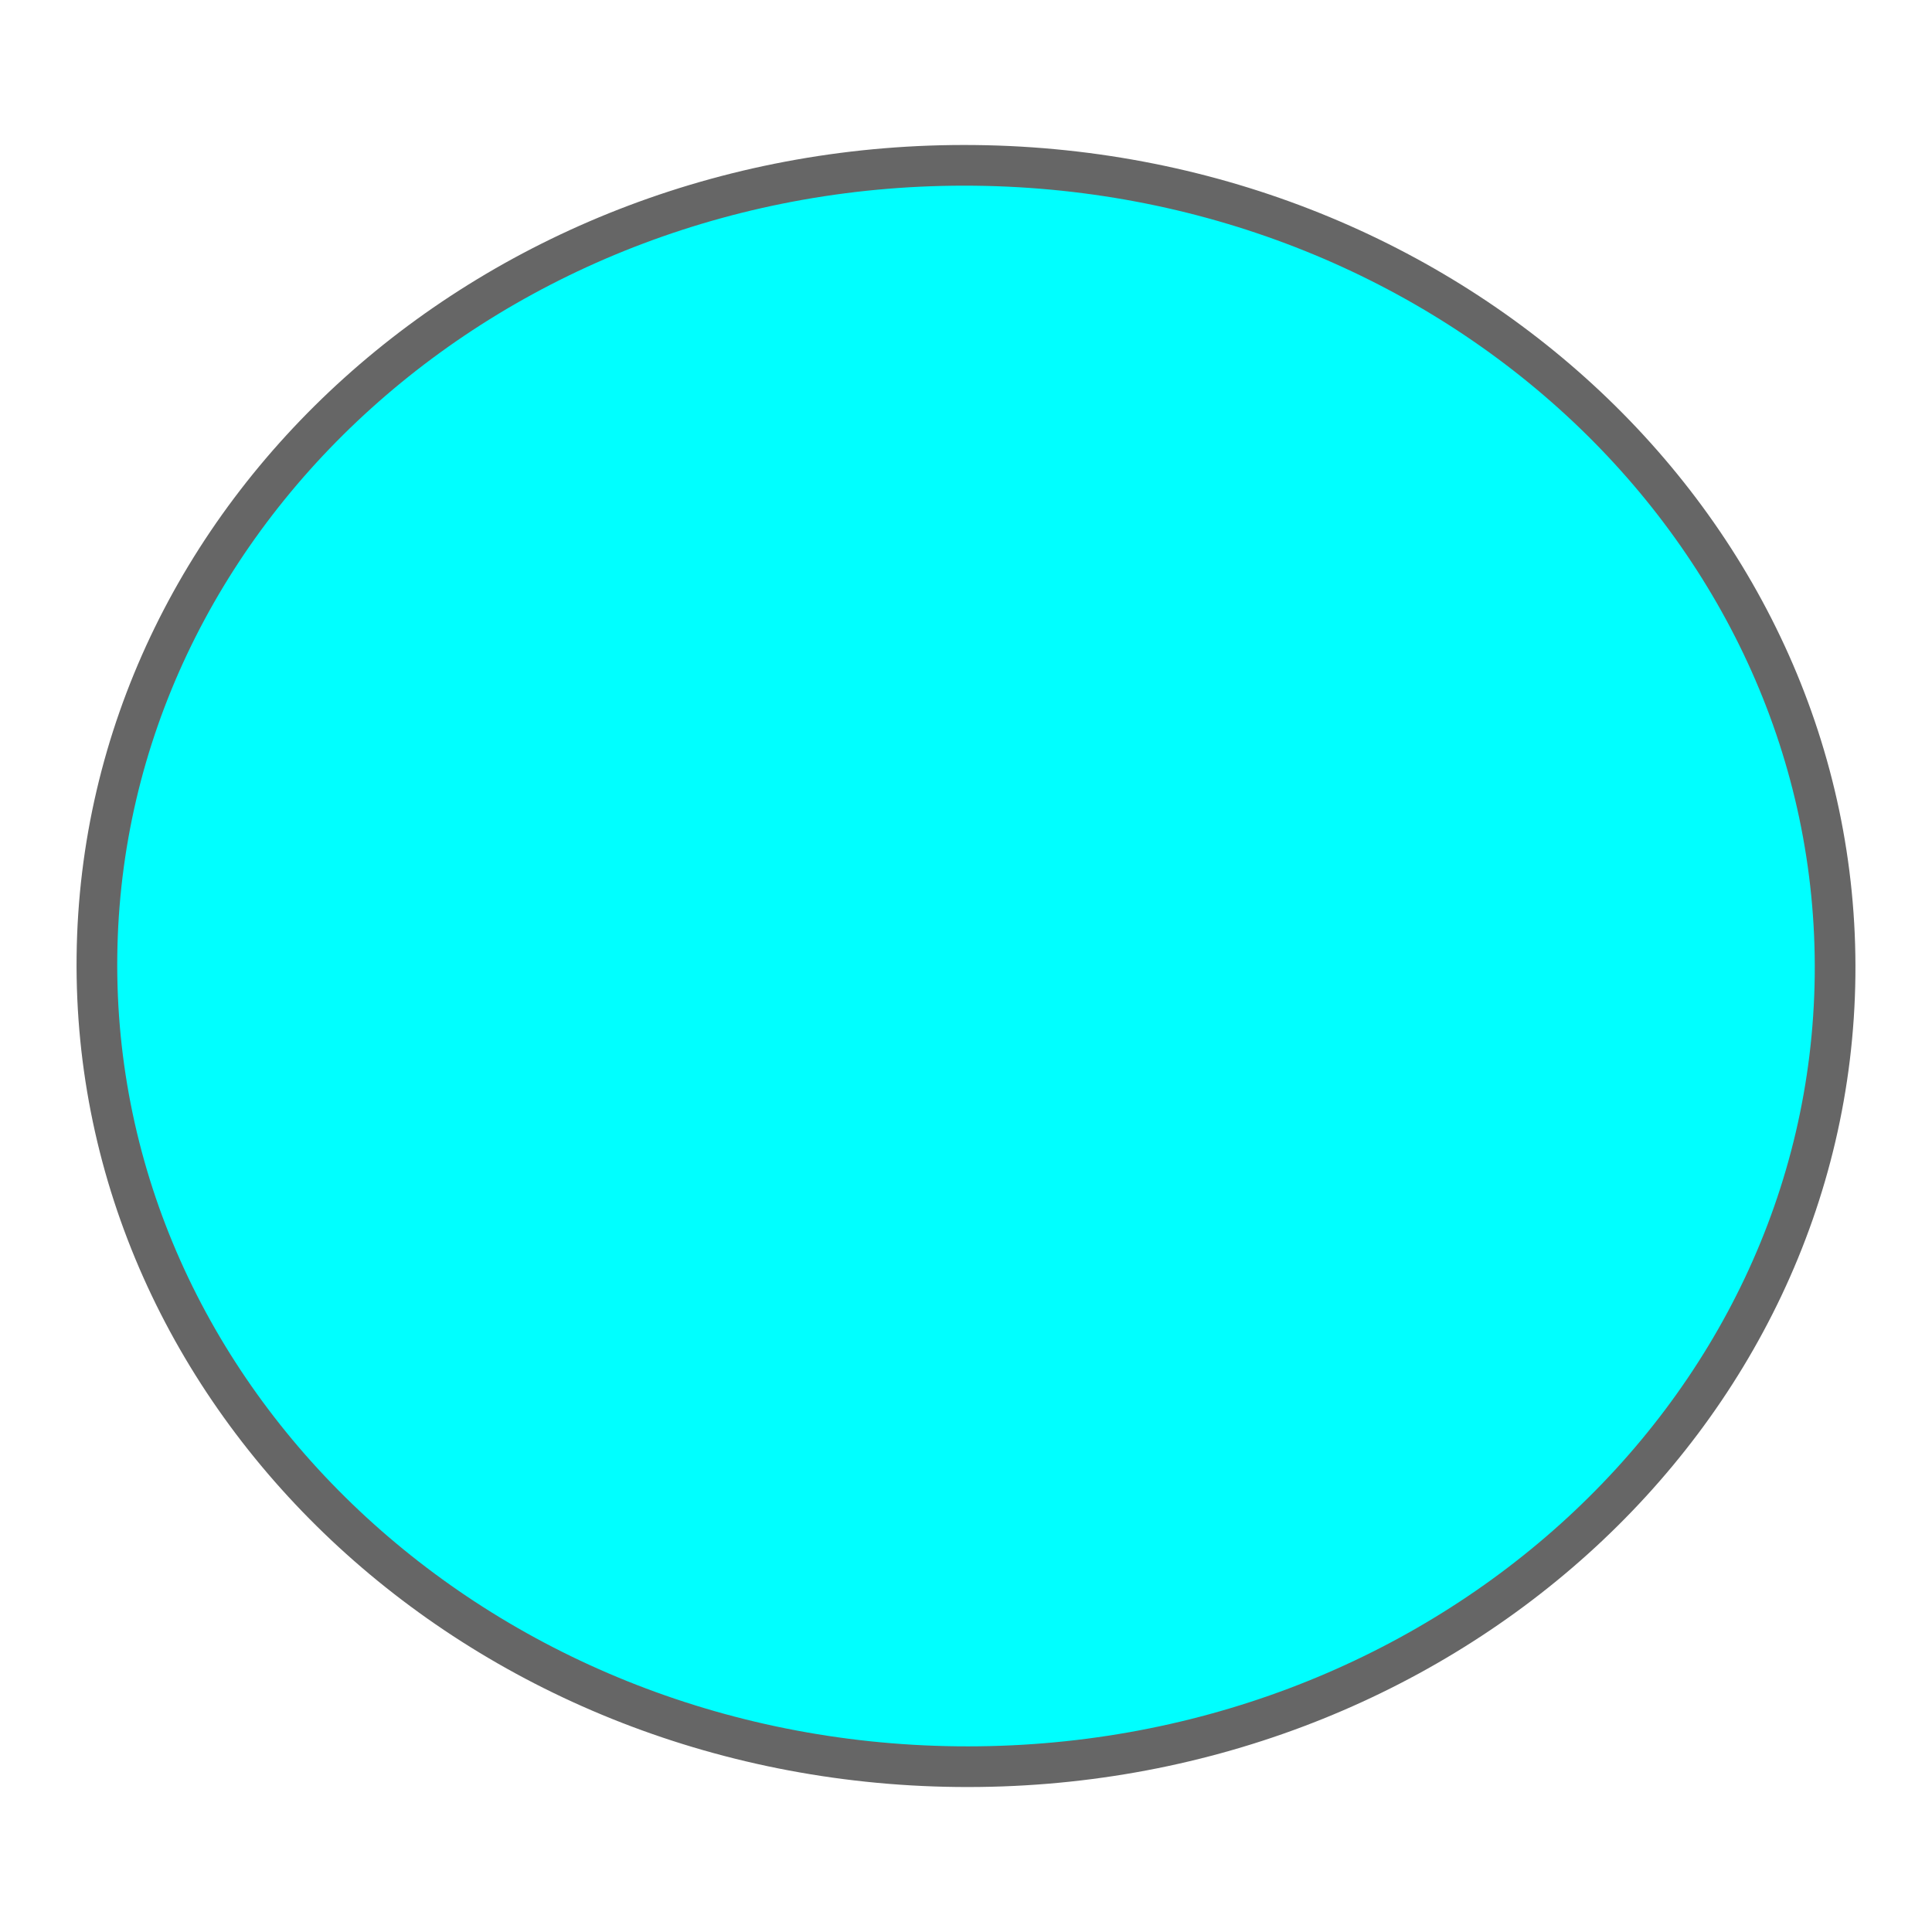
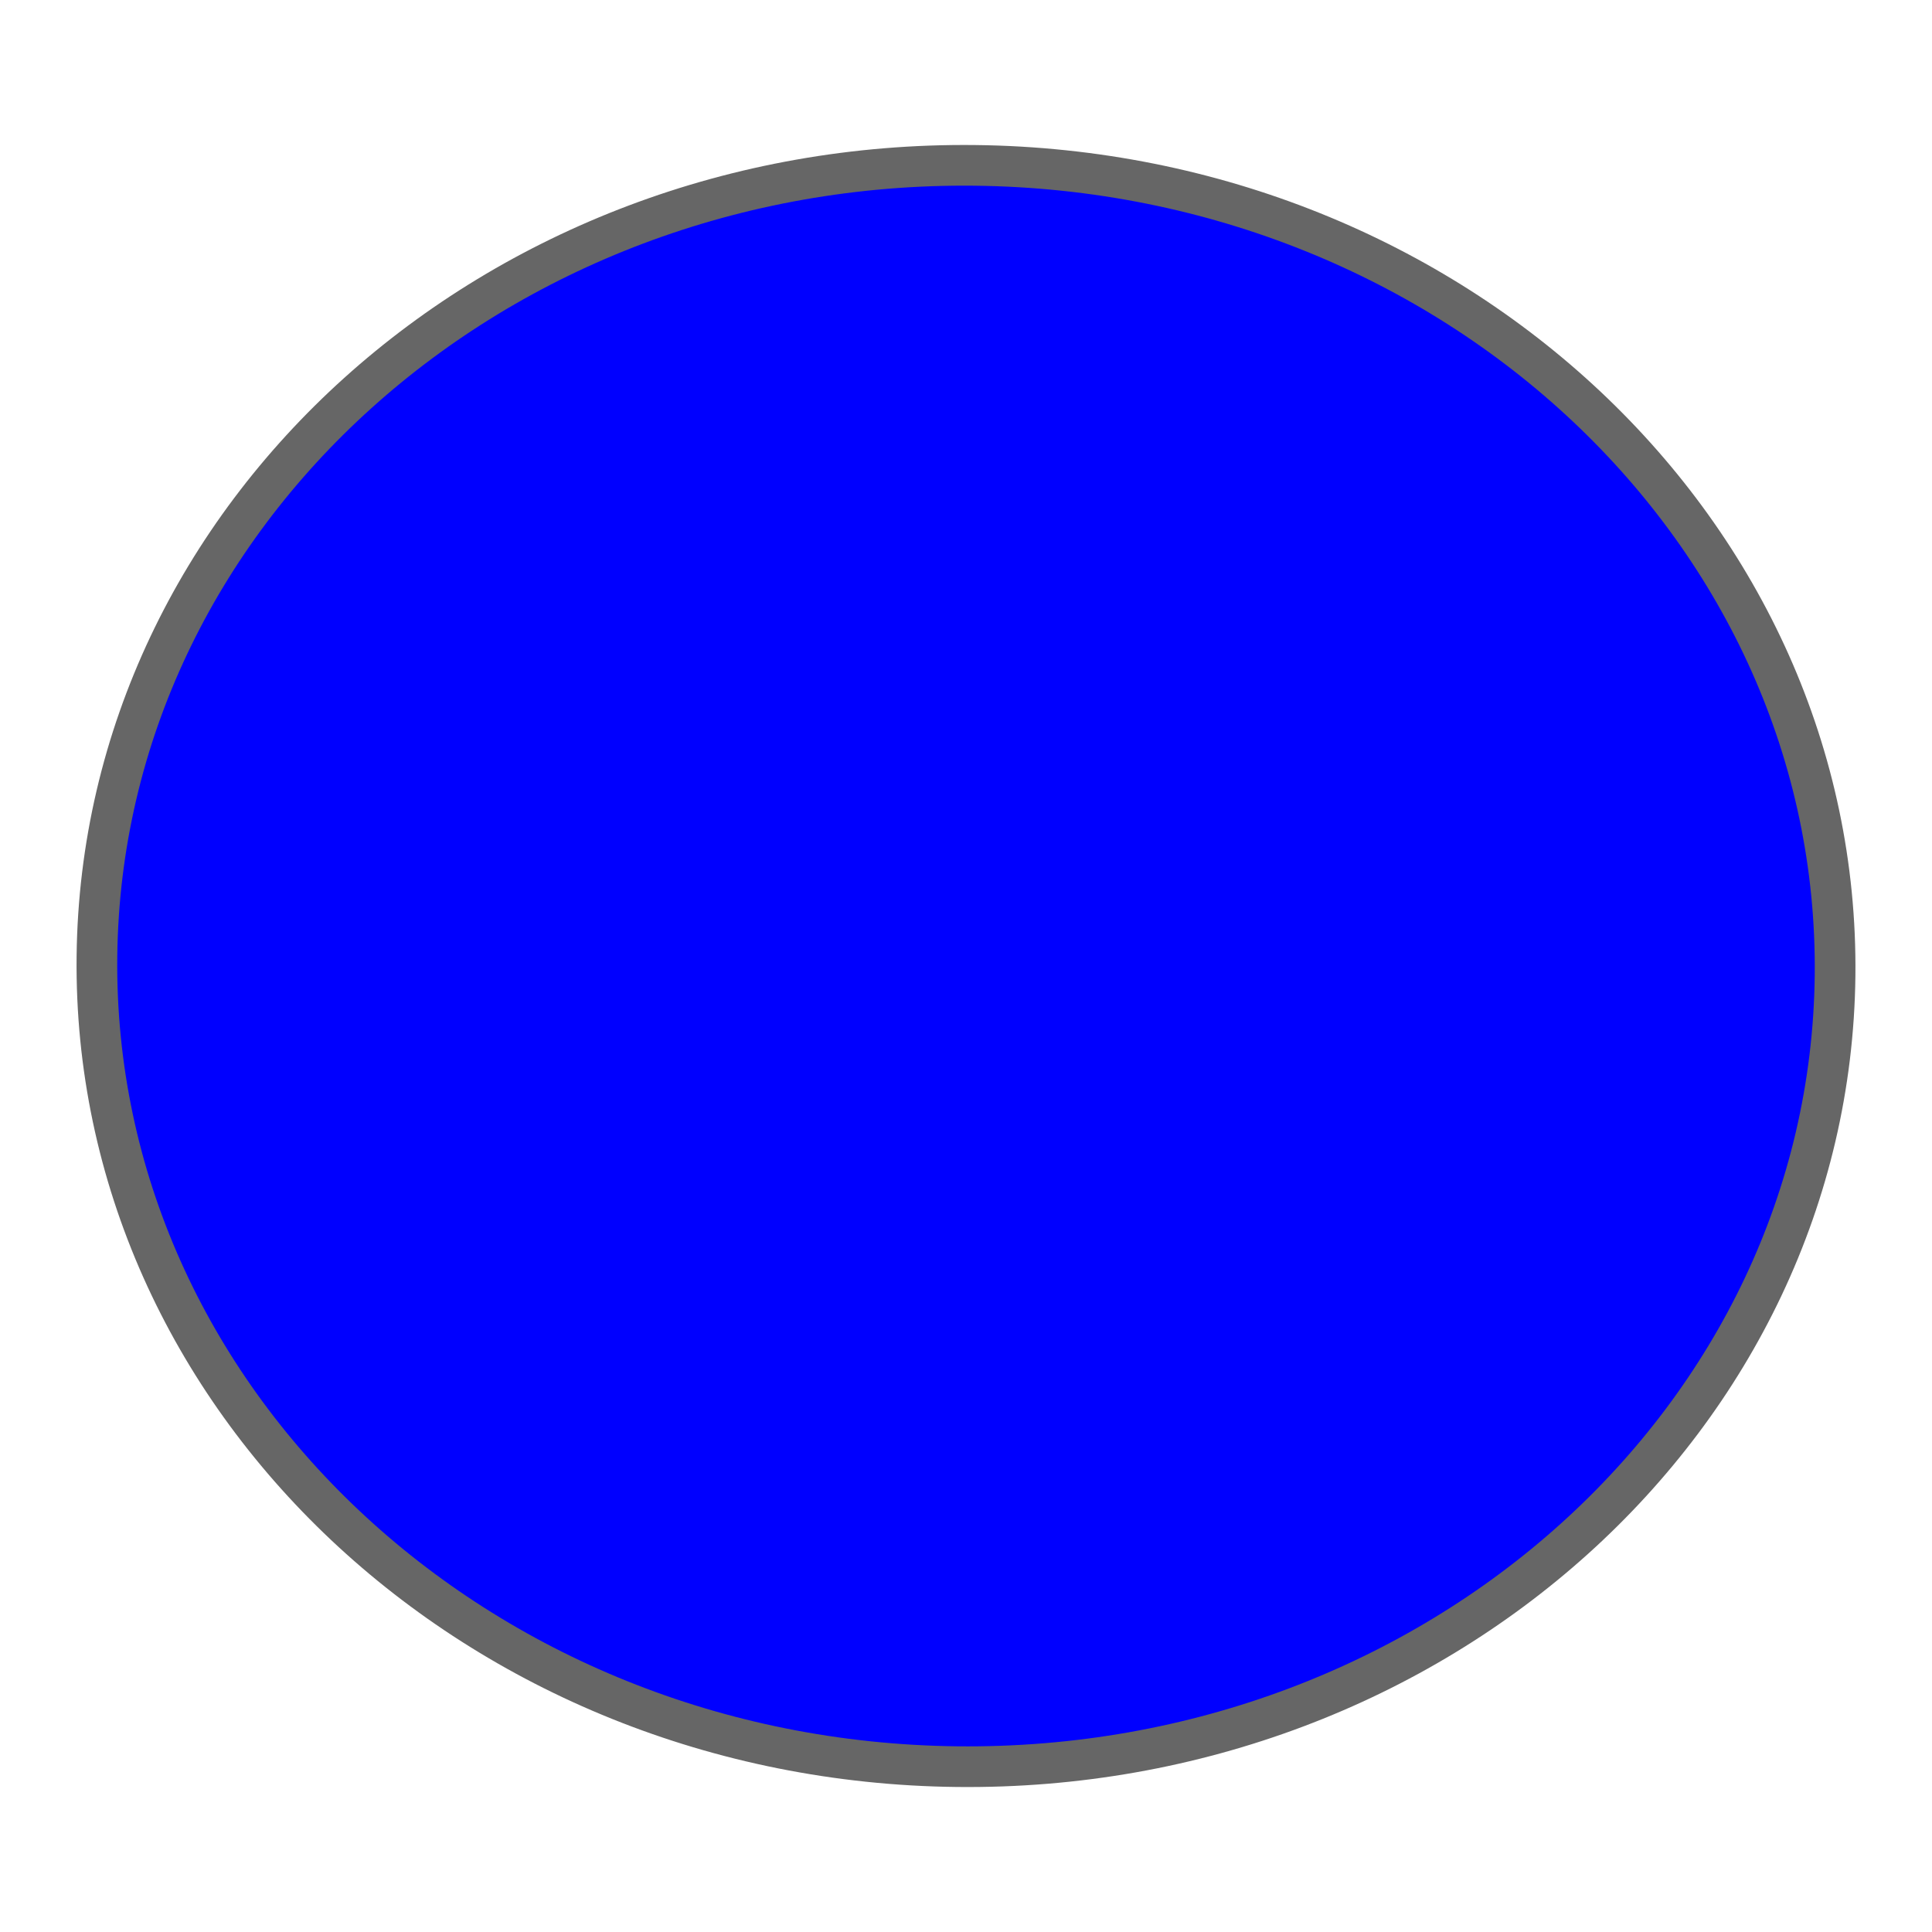
<svg xmlns="http://www.w3.org/2000/svg" xmlns:xlink="http://www.w3.org/1999/xlink" version="1.1" viewBox="0 0 95 95" id="svg2" width="95" height="95">
  <defs id="defs3">
    <linearGradient id="linearGradient3579">
      <stop offset="0" style="stop-color:#ffffff" id="stop3581" />
      <stop offset="1" style="stop-color:#ffffff;stop-opacity:0" id="stop3583" />
    </linearGradient>
    <linearGradient x1="-19.04" x2="15.224" gradientTransform="matrix(1.230101,-0.1276238,0.07839553,0.7556138,-12.20601,-2.0412)" y1="52.714" gradientUnits="userSpaceOnUse" xlink:href="#linearGradient3579" y2="111.34" id="linearGradient10462" />
    <linearGradient x1="71.088" x2="97.343" gradientTransform="matrix(0.5859334,-0.06079165,0.1645821,1.586307,-12.20601,-2.0412)" y1="-6.621" gradientUnits="userSpaceOnUse" xlink:href="#linearGradient3579" y2="37.164" id="linearGradient10464" />
    <linearGradient x1="95.225" x2="156.68" gradientTransform="matrix(0.5651813,0,0,1.662298,-12.20601,-2.0412)" y1="4.425" gradientUnits="userSpaceOnUse" xlink:href="#linearGradient3579" y2="20.793" id="linearGradient10466" />
    <radialGradient gradientUnits="userSpaceOnUse" gradientTransform="matrix(0.69765,0,0,0.29961,14.507,18.89)" r="7.906" cy="45.867" cx="22.902" id="radialGradient3800">
      <stop offset="0" id="stop3197" />
      <stop offset="1" style="stop-opacity:0" id="stop3199" />
    </radialGradient>
    <radialGradient gradientUnits="userSpaceOnUse" gradientTransform="matrix(0.66498,0,-0.10886,0.63739,11.938,5.262601)" fy="38.175" fx="14.638" r="5.739" cy="41.059" cx="17.059" id="radialGradient3793">
      <stop offset="0" style="stop-color:#aaa" id="stop3877" />
      <stop offset="1" style="stop-color:#4d4d4d" id="stop3879" />
    </radialGradient>
    <radialGradient gradientUnits="userSpaceOnUse" gradientTransform="matrix(0.66333,0,-0.10859,0.6358,23.997,3.4975)" fy="38.981" fx="14.109" r="5.739" cy="41.059" cx="17.059" id="radialGradient3790">
      <stop offset="0" style="stop-color:#aaa" id="stop3871" />
      <stop offset="1" style="stop-color:#4d4d4d" id="stop3873" />
    </radialGradient>
    <linearGradient gradientUnits="userSpaceOnUse" gradientTransform="matrix(0.22147,0,0,0.22311,16.032,-16.079)" y2="119.86" y1="144.12" x2="25.4" x1="28.739" id="linearGradient3787">
      <stop offset="0" style="stop-color:#fff" id="stop3239" />
      <stop offset="1" style="stop-color:#fff;stop-opacity:.379" id="stop3241" />
    </linearGradient>
    <linearGradient gradientUnits="userSpaceOnUse" gradientTransform="matrix(0.44563,0,0,0.22311,22.716,-17.657)" y2="125.39" y1="144.12" x2="26.257" x1="28.739" id="linearGradient3784">
      <stop offset="0" style="stop-color:#fff" id="stop3245" />
      <stop offset="1" style="stop-color:#fff;stop-opacity:.379" id="stop3247" />
    </linearGradient>
    <linearGradient x1="382.34" y1="489.14" gradientTransform="matrix(20.1192,-3.559157,3.994884,17.92478,-9282.393,-5000.953)" x2="490.53" gradientUnits="userSpaceOnUse" y2="333.89" id="linearGradient3019">
      <stop offset="0" style="stop-color:#000000;stop-opacity:.826" id="stop3015" />
      <stop offset="1" style="stop-color:#000000" id="stop3017" />
    </linearGradient>
  </defs>
  <path id="path2704" d="m 62.771,69.618 c 0,2.483 -4.697,4.495 -10.491,4.495 -5.794,0 -10.491,-2.013 -10.491,-4.495 0,-2.483 4.697,-4.495 10.491,-4.495 5.794,0 10.491,2.013 10.491,4.495 z" style="opacity:0.3;fill:url(#radialGradient3800);stroke-width:1" />
  <path id="path2947" d="m 57.201,57.855 0.113,-21.571 c 1.191,-0.106 0.183,-0.017 1.788,-0.176 0.022,4.029 9.13e-4,7.374 9.13e-4,22.59 0,0.113 -0.664,-0.687 -1.902,-0.844 z" style="opacity:0.3;fill:url(#linearGradient3784);fill-rule:evenodd;stroke-width:1" />
-   <ellipse style="opacity:1;fill:#00ffff;fill-opacity:1;fill-rule:nonzero;stroke:#666666;stroke-width:2;stroke-linecap:butt;stroke-linejoin:miter;stroke-miterlimit:4;stroke-dasharray:none;stroke-dashoffset:0;stroke-opacity:1" id="path843-6-5" transform="matrix(0.01121855,-0.9999371,0.9999379,0.01114801,0,0)" cx="-46.968" cy="48.03" rx="39.371" ry="42.736" />
+   <ellipse style="opacity:1;fill:#0000ff;fill-opacity:1;fill-rule:nonzero;stroke:#666666;stroke-width:2;stroke-linecap:butt;stroke-linejoin:miter;stroke-miterlimit:4;stroke-dasharray:none;stroke-dashoffset:0;stroke-opacity:1" id="path843-6-5" transform="matrix(0.01121855,-0.9999371,0.9999379,0.01114801,0,0)" cx="-46.968" cy="48.03" rx="39.371" ry="42.736" />
</svg>
